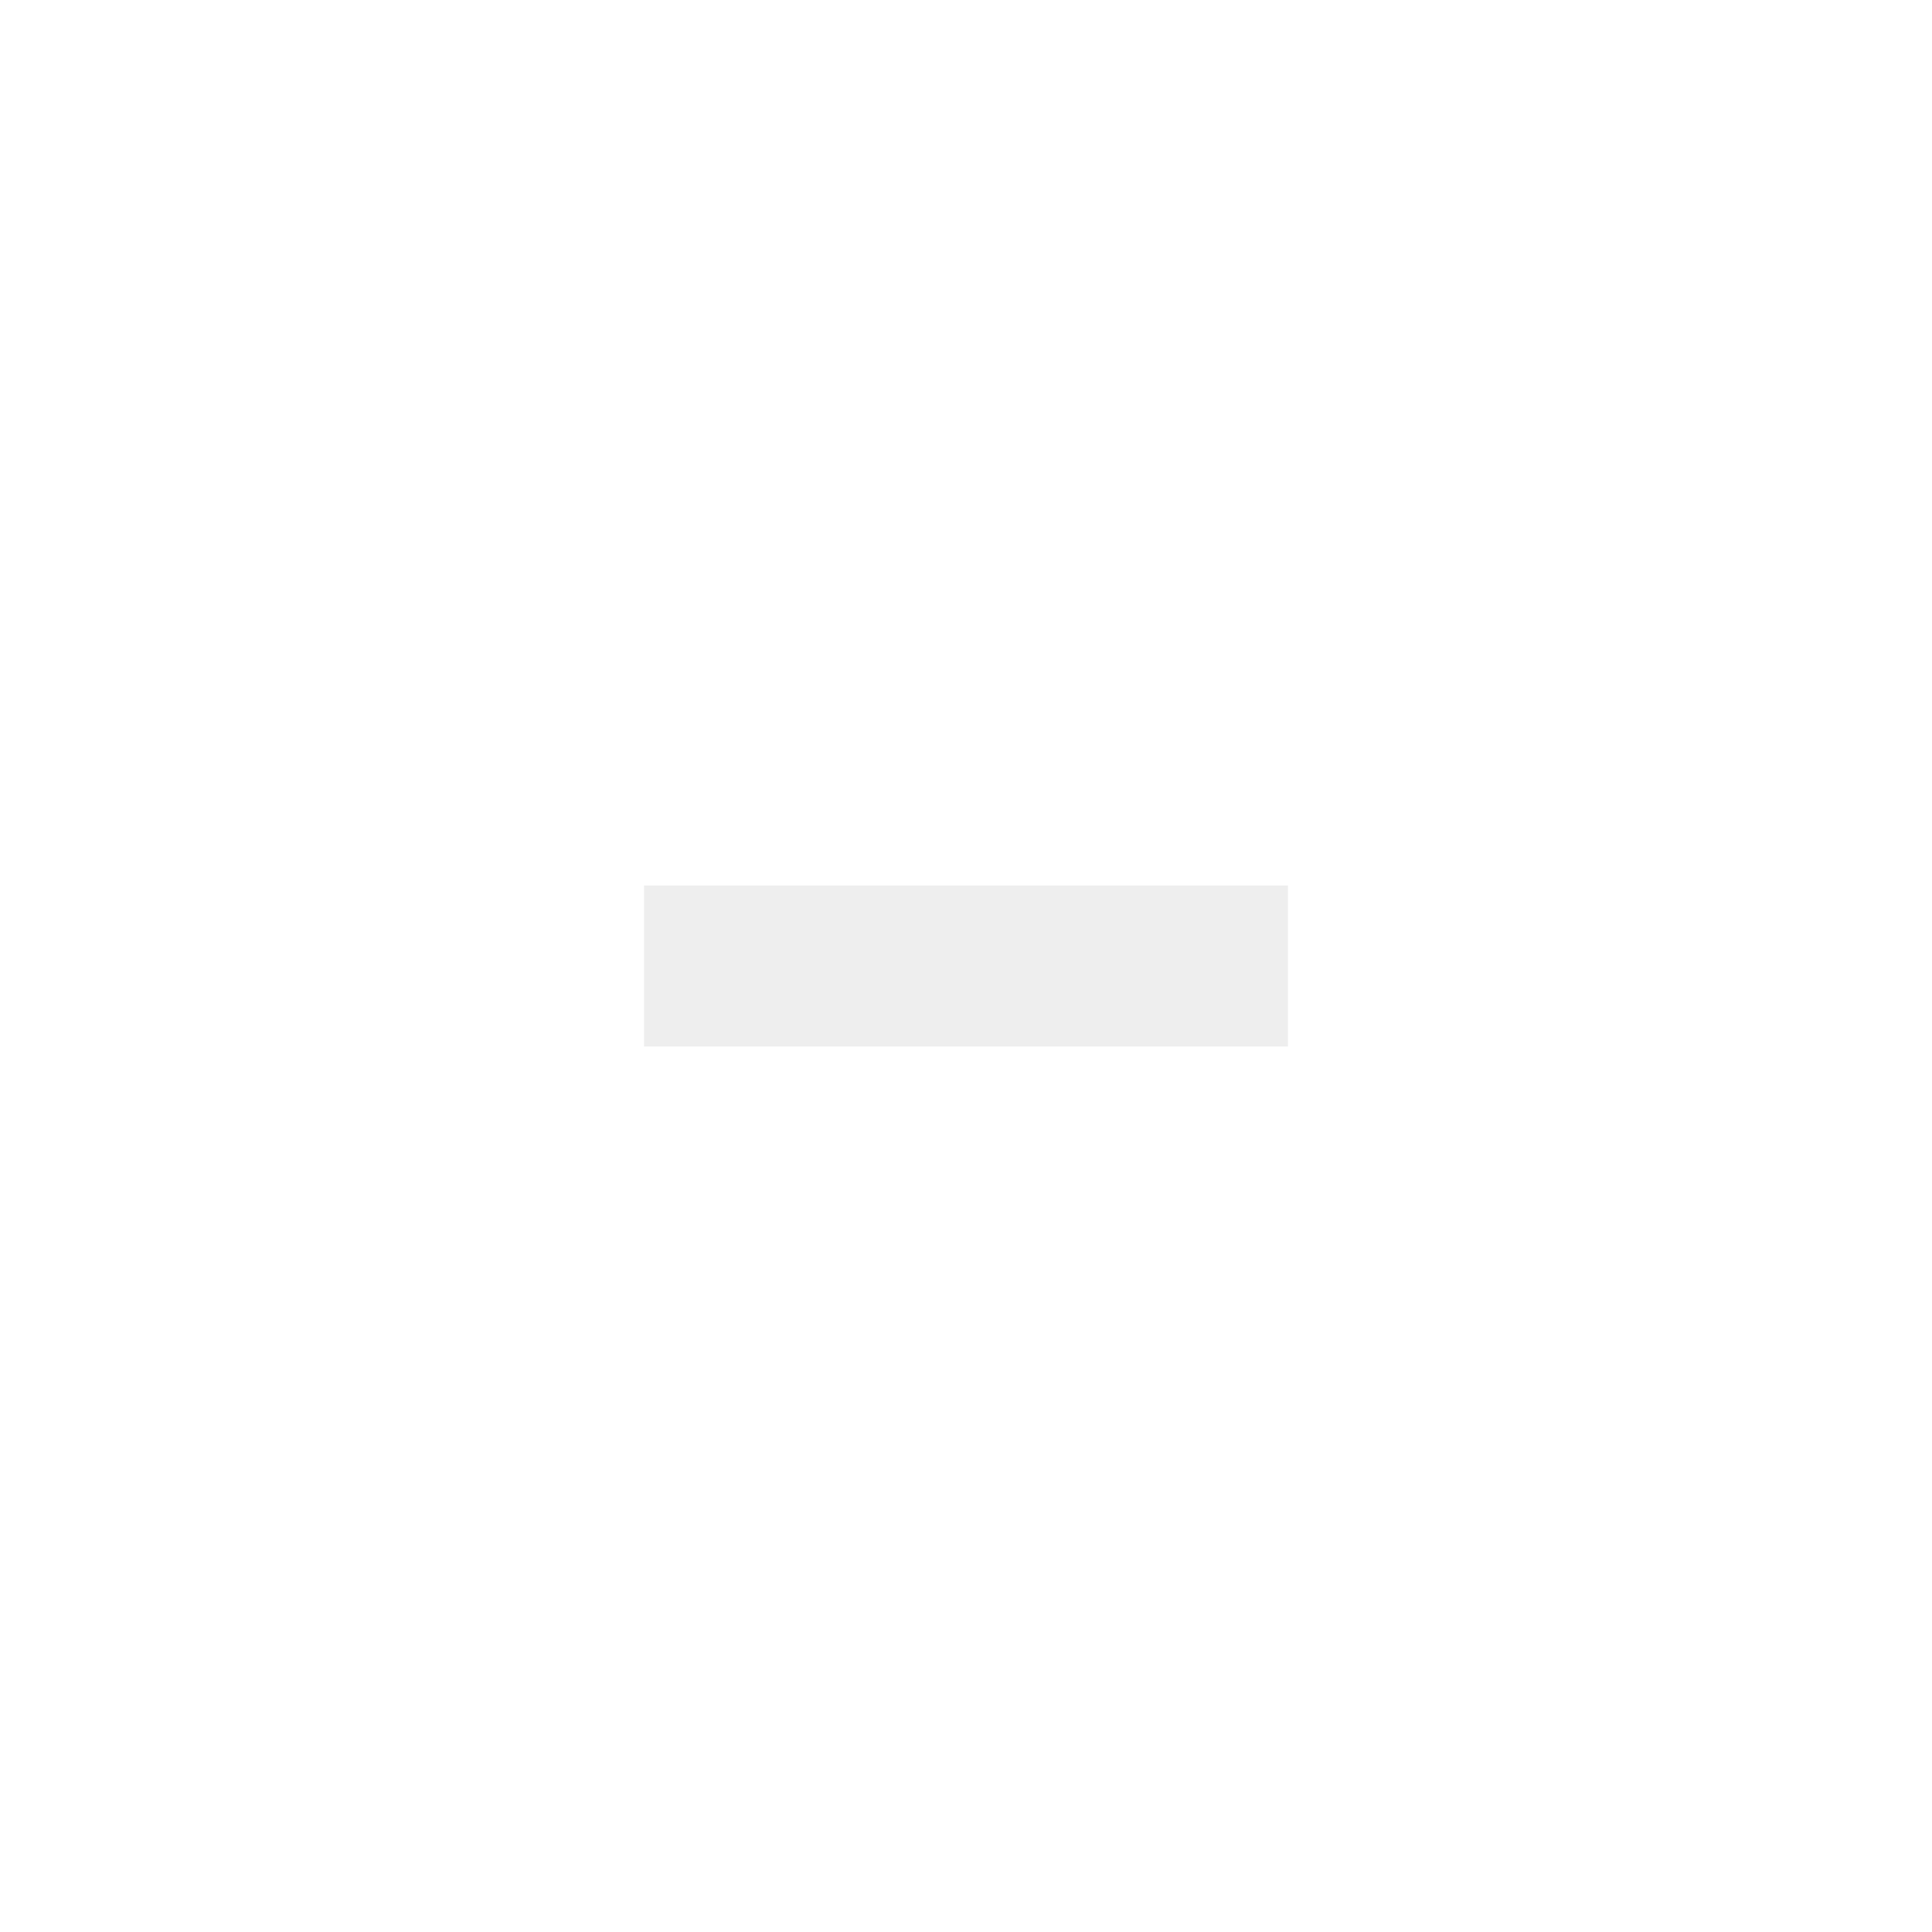
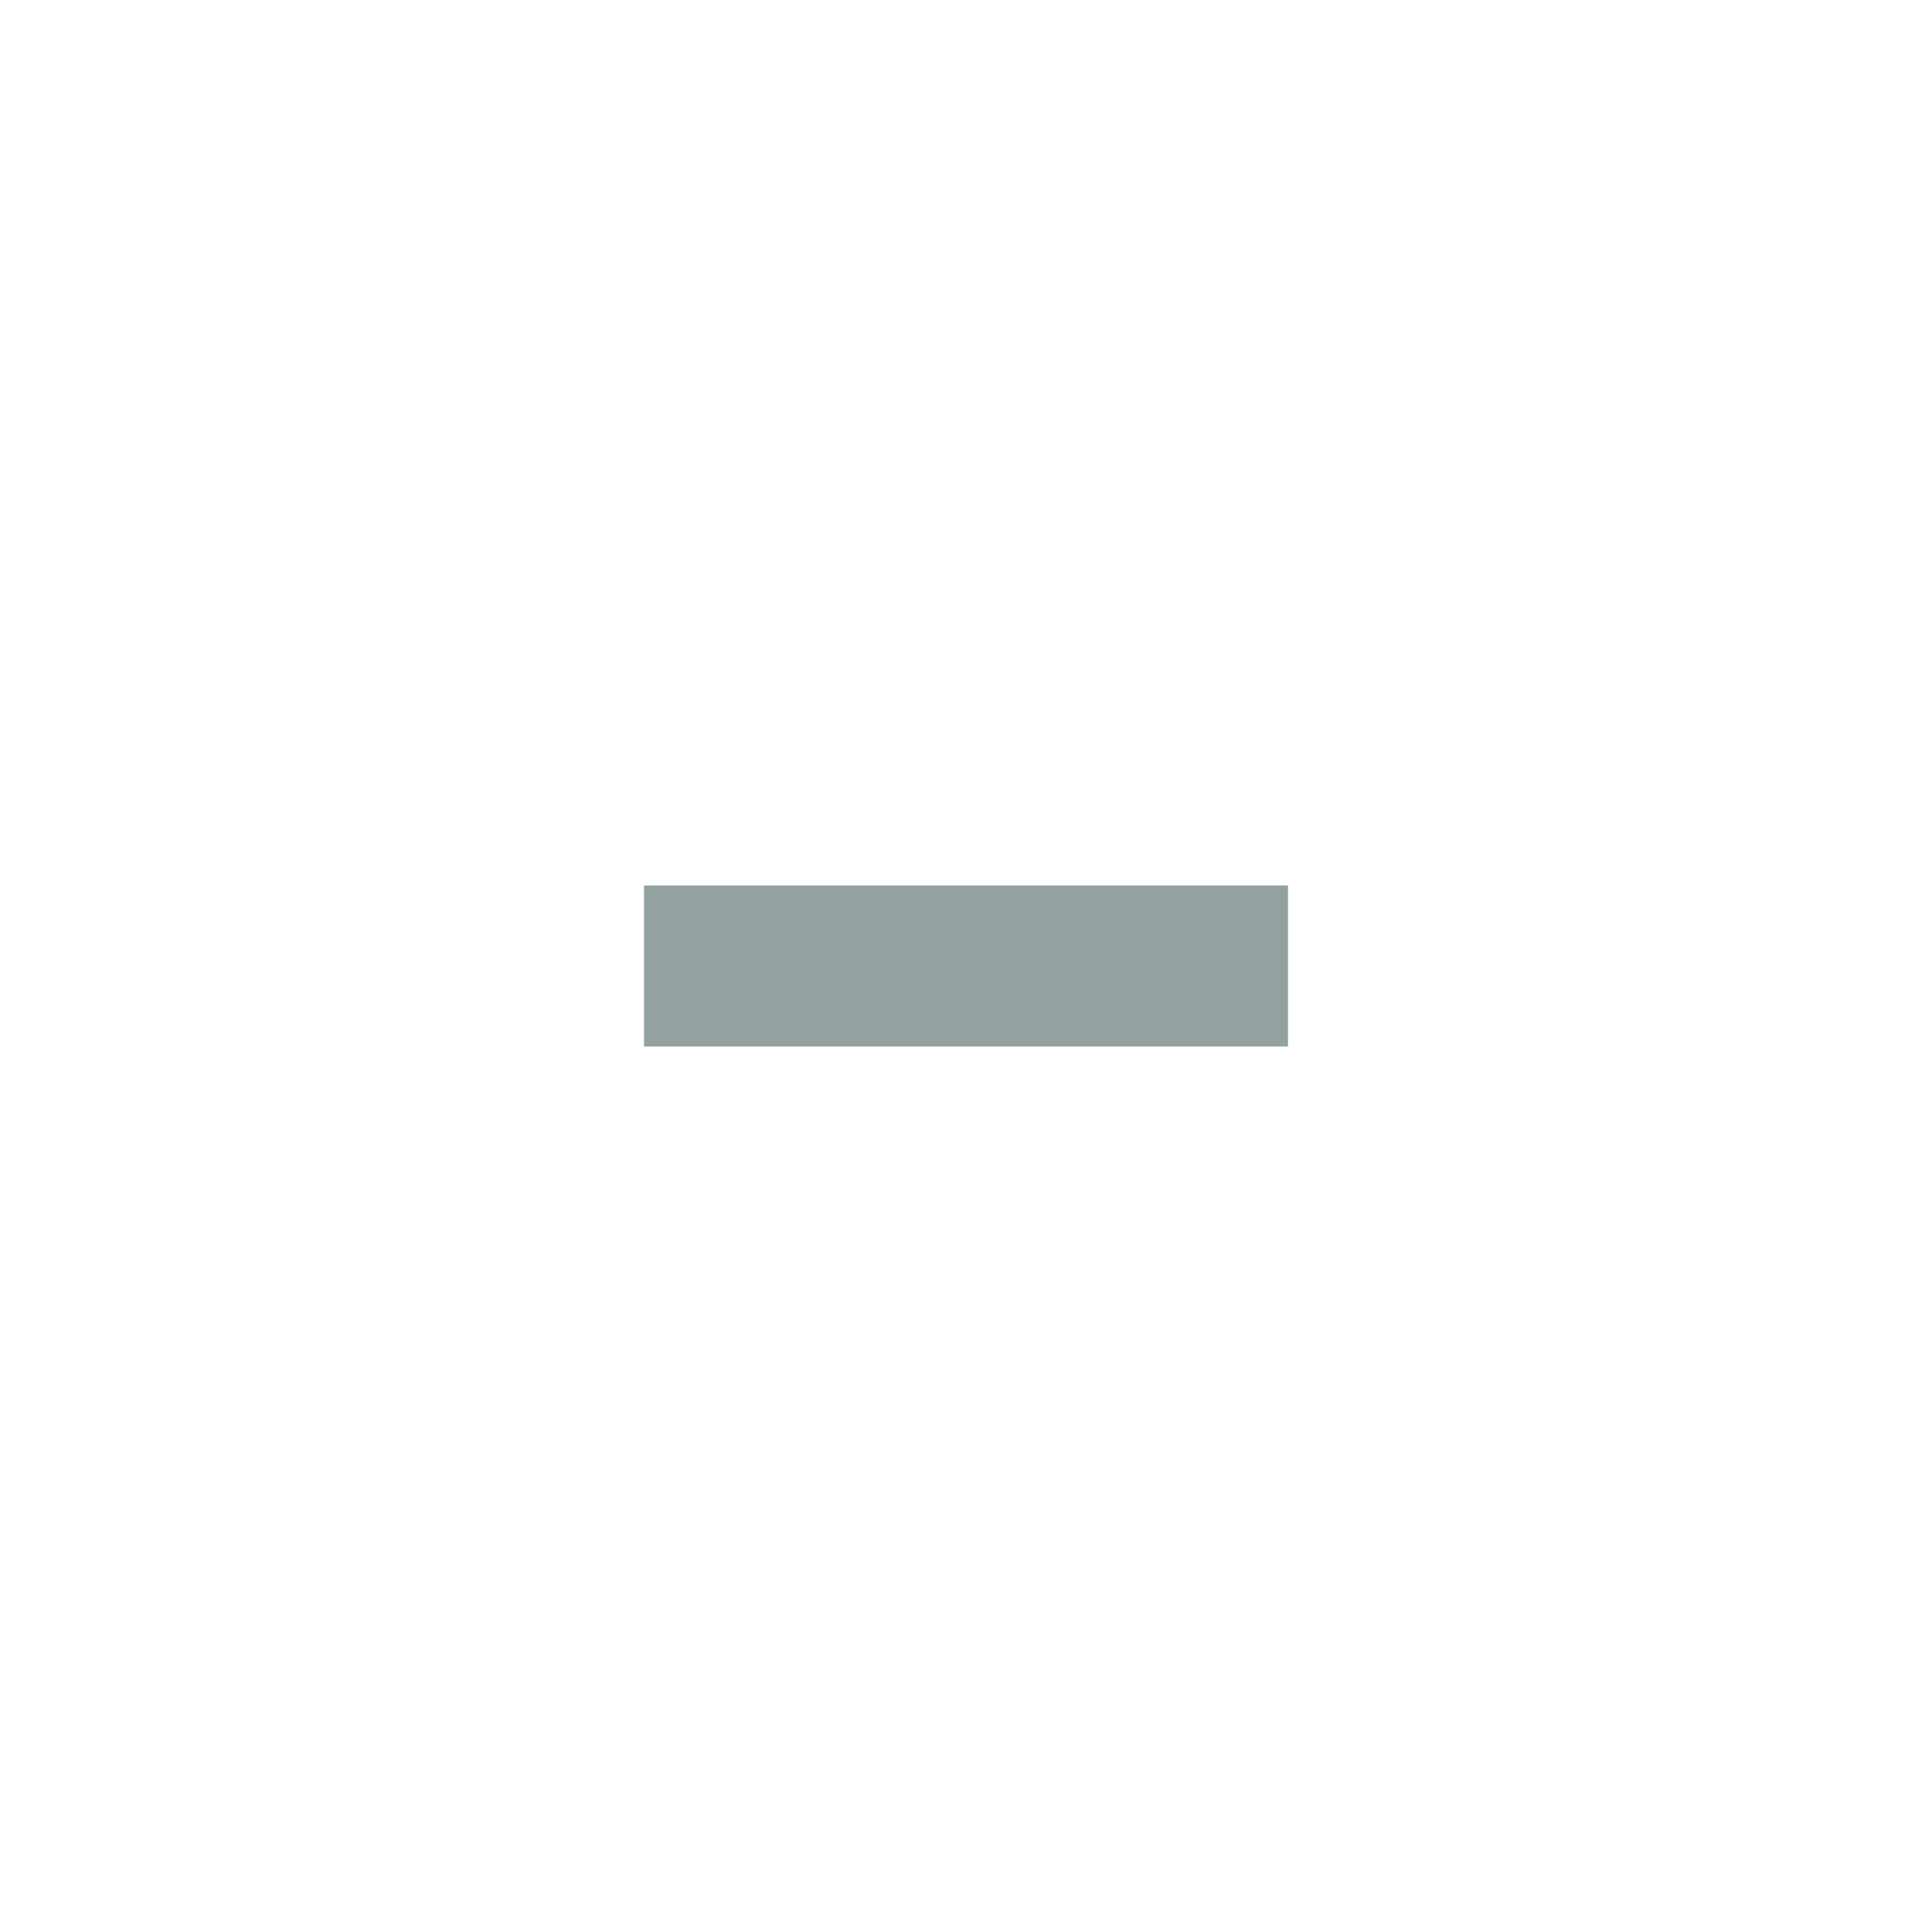
<svg xmlns="http://www.w3.org/2000/svg" version="1.1" x="0px" y="0px" width="24px" height="24px" viewBox="0 0 24 24" xml:space="preserve">
-   <rect x="8" y="11" fill="#eeeeee" width="8" height="2" />
+   <rect x="8" y="11" fill="#93a1a1" width="8" height="2" />
</svg>
